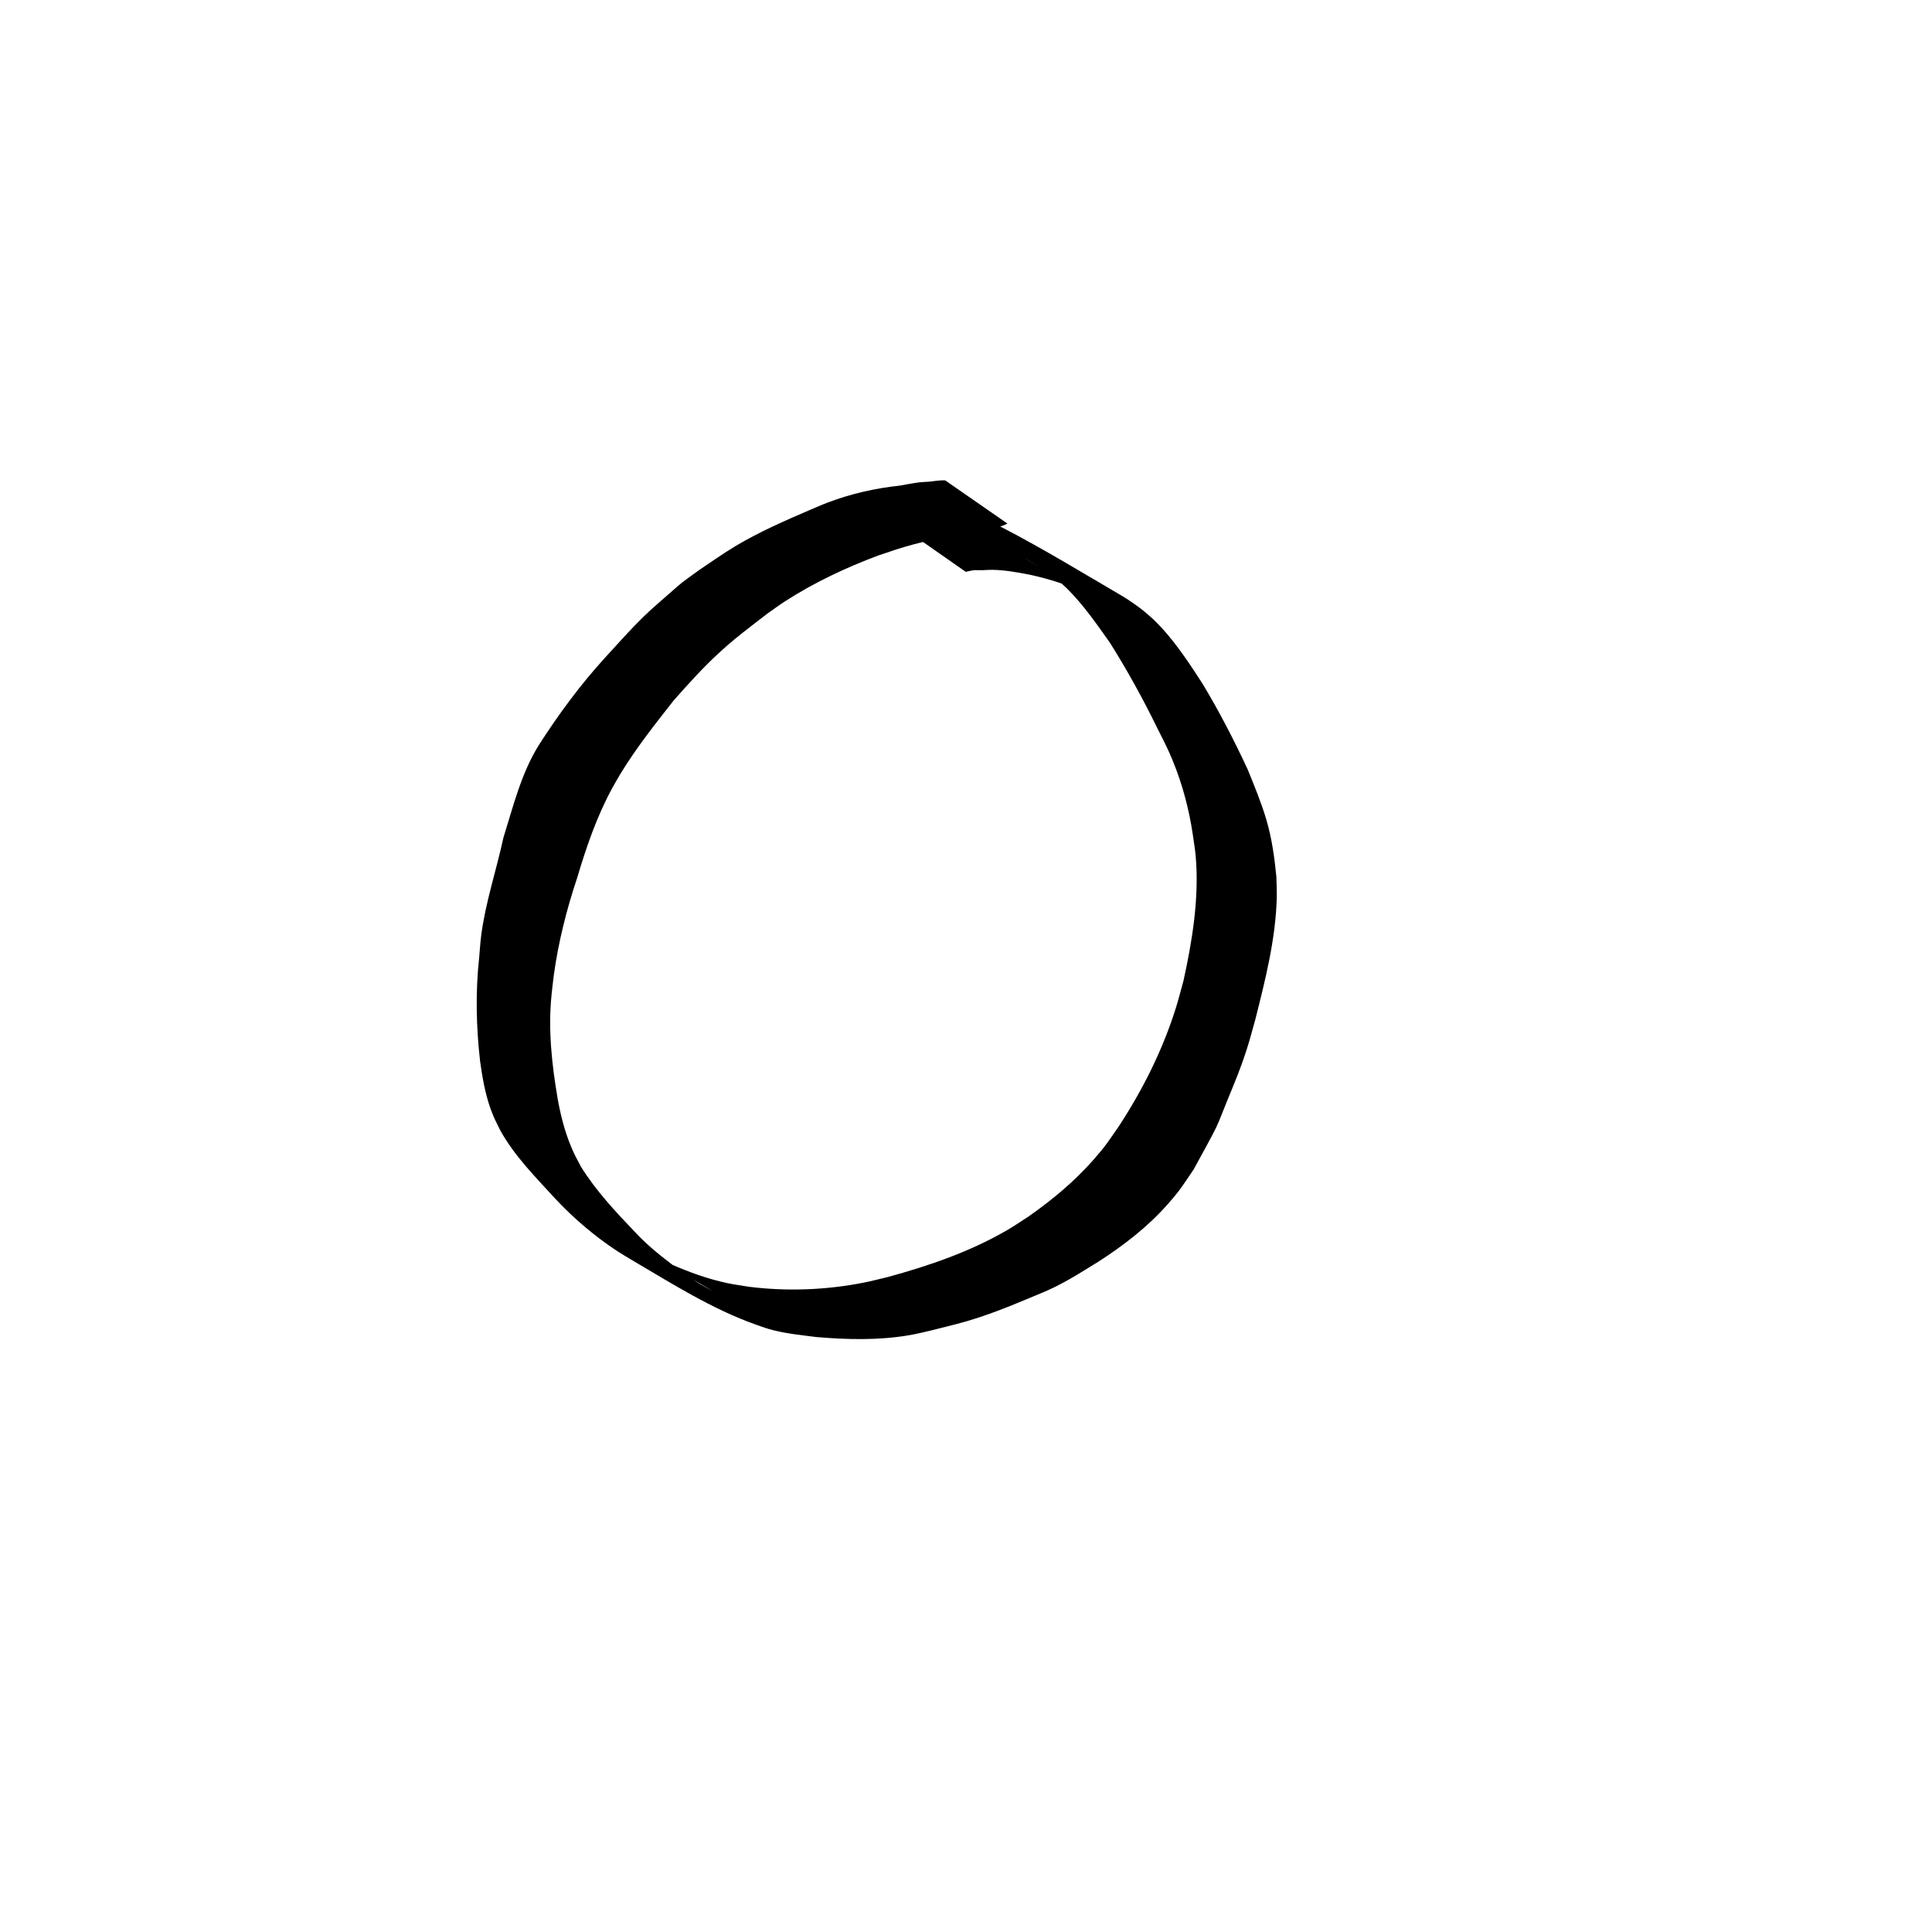
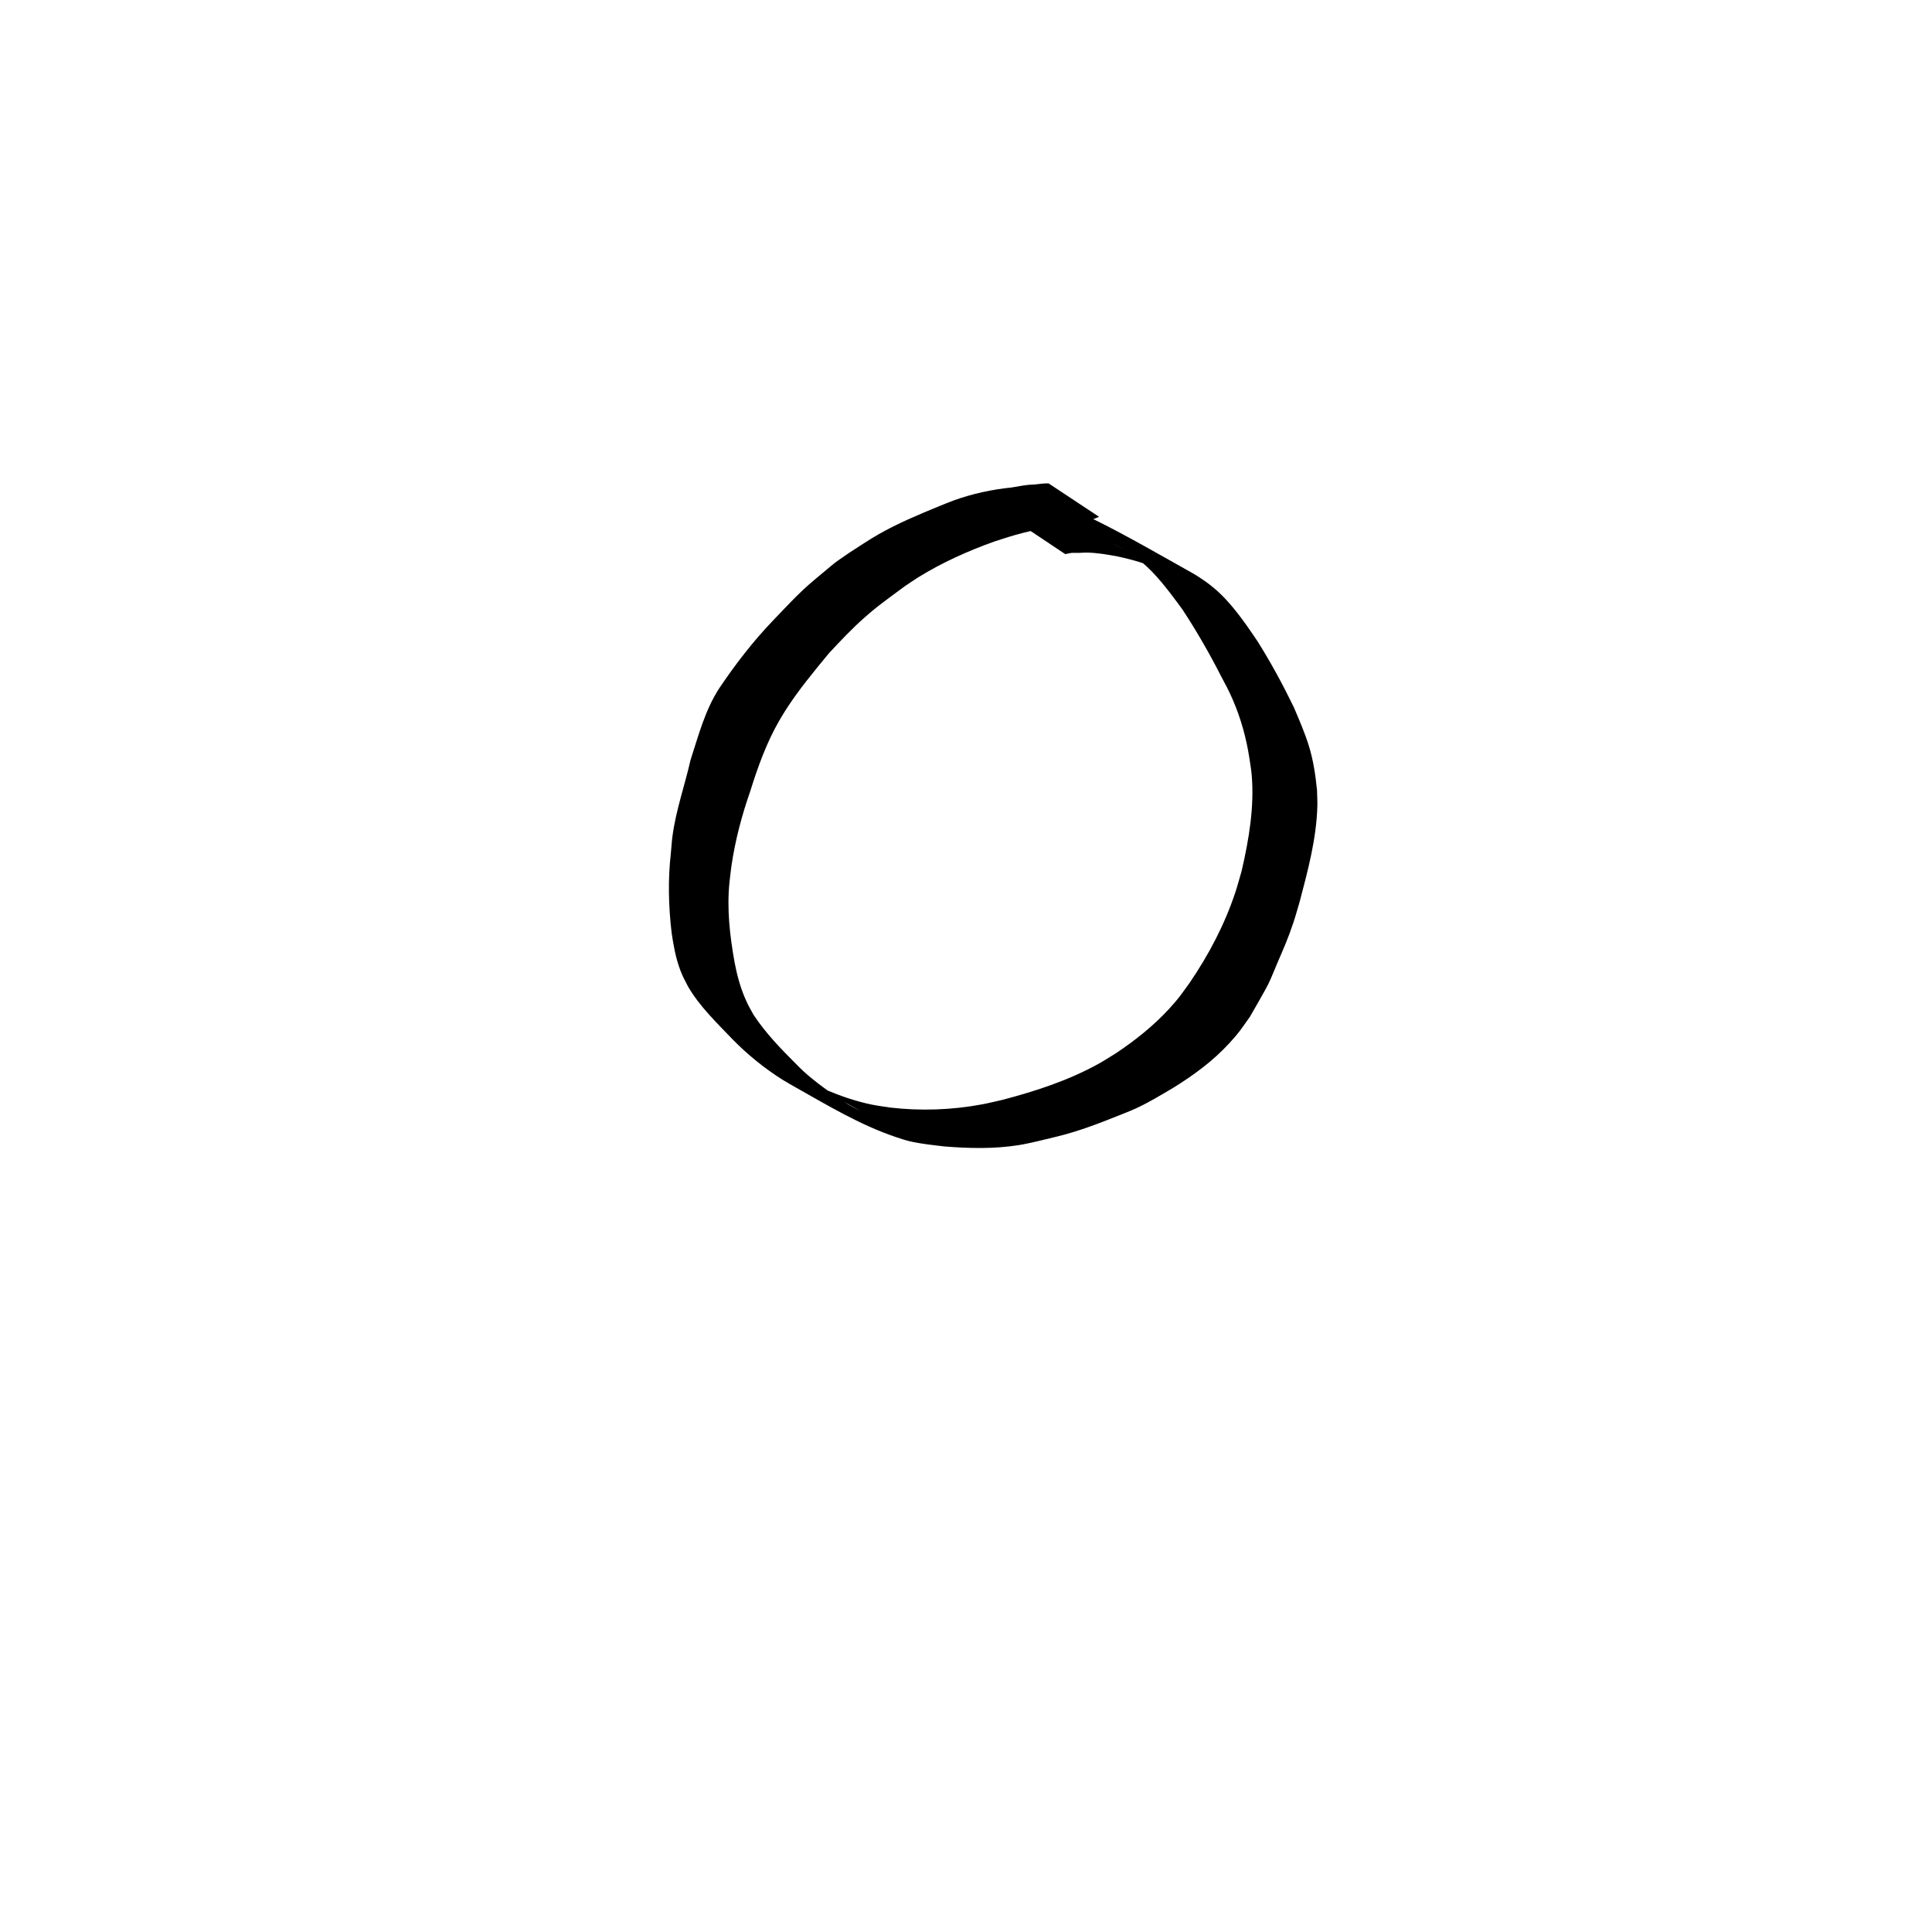
- <svg xmlns="http://www.w3.org/2000/svg" width="1000" height="1000" viewBox="60 0 164 264.583" version="1.1" id="svg1">
+ <svg xmlns="http://www.w3.org/2000/svg" width="1000" height="1000" viewBox="0 0 264.583 264.583" version="1.1" id="svg1">
  <defs id="defs1" />
-   <path style="fill:#000000;stroke-width:0.265" id="path1" d="m 139.156,65.791 c -0.777,-0.052 -1.539,0.119 -2.31,0.182 -0.403,0.033 -0.809,0.033 -1.21,0.08 -0.916,0.108 -1.82,0.303 -2.73,0.455 -3.336,0.356 -6.636,1.103 -9.778,2.288 -0.814,0.307 -1.606,0.667 -2.409,1 -3.5,1.501 -7.023,3.041 -10.3,4.996 -1.486,0.887 -3.525,2.301 -4.959,3.274 -2.881,2.102 -1.791,1.211 -4.532,3.606 -1.925,1.681 -2.575,2.228 -4.361,4.062 -0.863,0.885 -3.205,3.465 -4.05,4.391 -3.359,3.68 -6.308,7.698 -9,11.883 -2.429,3.902 -3.512,8.373 -4.867,12.712 -0.971,4.495 -2.472,8.895 -3.053,13.47 -0.123,0.971 -0.177,1.949 -0.265,2.924 -0.52,4.731 -0.413,9.486 0.123,14.206 0.307,2.202 0.683,4.424 1.435,6.526 0.442,1.235 0.746,1.77 1.325,2.948 1.946,3.524 4.839,6.409 7.534,9.363 2.54,2.714 5.397,5.146 8.505,7.189 0.661,0.435 1.352,0.824 2.027,1.236 5.495,3.233 10.929,6.687 16.961,8.831 0.798,0.284 1.598,0.568 2.42,0.773 1.902,0.474 3.923,0.672 5.858,0.921 4.164,0.354 8.405,0.459 12.546,-0.227 1.906,-0.316 4.71,-1.068 6.57,-1.538 3.45,-0.887 6.763,-2.192 10.039,-3.573 1.109,-0.468 2.234,-0.905 3.316,-1.432 2.259,-1.102 4.024,-2.255 6.158,-3.564 3.463,-2.23 6.757,-4.771 9.488,-7.872 1.785,-2.027 1.995,-2.484 3.522,-4.722 0.558,-1.018 2.637,-4.773 3.114,-5.802 0.536,-1.157 0.973,-2.357 1.456,-3.538 1.146,-2.804 1.848,-4.409 2.771,-7.3 0.405,-1.267 0.732,-2.556 1.099,-3.834 1.386,-5.494 2.81,-11.079 2.961,-16.779 0.025,-0.957 -0.038,-1.915 -0.057,-2.872 -0.255,-2.636 -0.621,-5.272 -1.375,-7.818 -0.694,-2.343 -1.642,-4.625 -2.563,-6.885 -1.858,-3.997 -3.885,-7.924 -6.161,-11.7 -1.693,-2.622 -3.431,-5.27 -5.533,-7.591 -0.387,-0.427 -0.804,-0.825 -1.206,-1.238 -0.45,-0.39 -0.885,-0.797 -1.35,-1.17 -0.728,-0.584 -2.026,-1.504 -2.845,-1.984 -5.426,-3.178 -10.823,-6.469 -16.411,-9.377 -2.509,-1.282 -5.268,-1.915 -7.997,-2.532 -1.119,-0.216 -2.248,-0.371 -3.383,-0.475 -0.334,-0.031 -0.668,-0.088 -1.004,-0.081 -0.823,0.018 -1.5,0.209 -2.3,0.385 -1.333,0.513 -0.638,0.323 -2.09,0.56 0,0 11.681,8.162 11.681,8.162 v 0 c 1.466,-0.311 0.664,-0.209 2.415,-0.229 0.402,-0.015 0.804,-0.051 1.206,-0.045 1.766,0.026 3.527,0.353 5.253,0.69 2.591,0.59 5.154,1.324 7.492,2.625 4.398,2.351 11.507,6.61 -8.169,-4.828 -0.5,-0.291 1.012,0.562 1.504,0.865 1.445,0.888 1.526,1.002 2.862,2.024 0.418,0.378 0.853,0.738 1.254,1.134 2.275,2.249 4.11,4.907 5.949,7.508 2.363,3.763 4.51,7.654 6.459,11.648 0.876,1.74 1.379,2.656 2.123,4.472 1.336,3.261 2.24,6.681 2.753,10.165 0.13,0.97 0.304,1.935 0.389,2.91 0.496,5.682 -0.46,11.576 -1.683,17.104 -0.354,1.258 -0.668,2.529 -1.061,3.775 -1.798,5.695 -4.488,11.063 -7.745,16.058 -1.453,2.084 -1.766,2.657 -3.435,4.561 -2.632,3.001 -5.703,5.569 -8.969,7.85 -0.95,0.607 -1.876,1.253 -2.85,1.822 -5.106,2.983 -10.741,4.918 -16.423,6.468 -1.107,0.257 -2.205,0.551 -3.32,0.77 -5.14,1.012 -10.432,1.211 -15.63,0.572 -1.025,-0.173 -2.059,-0.299 -3.075,-0.518 -2.631,-0.565 -5.165,-1.481 -7.624,-2.562 -0.777,-0.342 -3.021,-1.538 -2.308,-1.078 2.625,1.691 5.37,3.188 8.055,4.781 -0.685,-0.383 -1.387,-0.738 -2.056,-1.149 -1.187,-0.73 -2.642,-1.815 -3.75,-2.657 -1.742,-1.322 -3.426,-2.716 -4.916,-4.324 -2.67,-2.787 -5.342,-5.646 -7.39,-8.934 -0.638,-1.206 -0.843,-1.524 -1.367,-2.779 -0.864,-2.07 -1.415,-4.254 -1.816,-6.456 -0.804,-4.713 -1.337,-9.48 -0.857,-14.264 0.108,-0.938 0.194,-1.88 0.324,-2.815 0.628,-4.502 1.742,-8.922 3.181,-13.23 1.269,-4.252 2.713,-8.482 4.851,-12.387 0.361,-0.627 0.707,-1.264 1.083,-1.882 2.163,-3.556 4.766,-6.835 7.335,-10.1 1.958,-2.205 3.916,-4.391 6.087,-6.392 1.788,-1.648 2.608,-2.271 4.522,-3.769 0.723,-0.566 1.454,-1.123 2.18,-1.685 0.786,-0.547 1.555,-1.12 2.359,-1.641 4.019,-2.602 8.388,-4.653 12.864,-6.328 1.889,-0.63 2.874,-0.993 4.757,-1.499 2.432,-0.654 4.923,-1.041 7.386,-1.549 1.862,-0.286 3.803,-0.45 5.511,-1.312 z" />
+   <path style="fill:#000000;stroke-width:0.21" id="path1" d="m 143.608,66.204 c -0.629,-0.04 -1.248,0.092 -1.872,0.141 -0.327,0.025 -0.655,0.025 -0.981,0.062 -0.743,0.084 -1.475,0.235 -2.213,0.352 -2.703,0.276 -5.378,0.853 -7.925,1.771 -0.659,0.238 -1.302,0.516 -1.953,0.774 -2.836,1.162 -5.692,2.353 -8.348,3.867 -1.204,0.686 -2.857,1.781 -4.019,2.534 -2.335,1.627 -1.452,0.937 -3.673,2.791 -1.56,1.301 -2.087,1.724 -3.535,3.143 -0.699,0.685 -2.597,2.682 -3.282,3.398 -2.723,2.848 -5.113,5.958 -7.294,9.197 -1.968,3.02 -2.847,6.481 -3.944,9.838 -0.787,3.479 -2.003,6.885 -2.474,10.425 -0.1,0.751 -0.143,1.509 -0.215,2.263 -0.421,3.661 -0.335,7.342 0.1,10.995 0.249,1.705 0.553,3.424 1.163,5.051 0.358,0.956 0.605,1.37 1.074,2.281 1.577,2.728 3.922,4.961 6.106,7.247 2.058,2.1 4.374,3.983 6.893,5.564 0.536,0.336 1.095,0.638 1.643,0.957 4.453,2.502 8.858,5.176 13.746,6.835 0.647,0.22 1.295,0.44 1.961,0.598 1.541,0.367 3.179,0.52 4.748,0.713 3.375,0.274 6.812,0.355 10.168,-0.175 1.545,-0.244 3.817,-0.826 5.325,-1.191 2.796,-0.687 5.481,-1.697 8.137,-2.765 0.899,-0.362 1.81,-0.7 2.687,-1.109 1.831,-0.853 3.262,-1.745 4.991,-2.758 2.807,-1.726 5.476,-3.692 7.69,-6.093 1.447,-1.569 1.617,-1.922 2.855,-3.655 0.452,-0.788 2.137,-3.694 2.524,-4.491 0.435,-0.895 0.789,-1.824 1.18,-2.738 0.929,-2.171 1.498,-3.413 2.246,-5.65 0.328,-0.98 0.594,-1.978 0.89,-2.968 1.123,-4.252 2.277,-8.575 2.4,-12.986 0.021,-0.741 -0.031,-1.482 -0.046,-2.223 -0.206,-2.04 -0.503,-4.08 -1.114,-6.051 -0.563,-1.814 -1.331,-3.58 -2.077,-5.329 -1.506,-3.094 -3.149,-6.133 -4.993,-9.056 -1.372,-2.029 -2.781,-4.079 -4.485,-5.875 -0.313,-0.331 -0.652,-0.639 -0.978,-0.958 -0.365,-0.302 -0.718,-0.617 -1.094,-0.905 -0.59,-0.452 -1.642,-1.164 -2.306,-1.536 -4.398,-2.46 -8.771,-5.007 -13.3,-7.258 -2.034,-0.992 -4.269,-1.482 -6.481,-1.96 -0.907,-0.167 -1.822,-0.287 -2.742,-0.368 -0.271,-0.024 -0.541,-0.068 -0.813,-0.063 -0.667,0.014 -1.216,0.162 -1.864,0.298 -1.081,0.397 -0.517,0.25 -1.694,0.433 0,0 9.467,6.317 9.467,6.317 v 0 c 1.188,-0.24 0.538,-0.162 1.957,-0.177 0.326,-0.012 0.652,-0.039 0.978,-0.035 1.431,0.02 2.858,0.273 4.257,0.534 2.1,0.457 4.177,1.025 6.072,2.031 3.565,1.819 9.326,5.116 -6.621,-3.736 -0.405,-0.225 0.82,0.435 1.219,0.669 1.171,0.687 1.236,0.776 2.32,1.566 0.339,0.293 0.691,0.571 1.016,0.878 1.844,1.74 3.331,3.798 4.821,5.811 1.916,2.913 3.655,5.924 5.235,9.015 0.71,1.347 1.117,2.056 1.72,3.461 1.083,2.524 1.815,5.17 2.231,7.867 0.105,0.751 0.246,1.498 0.315,2.252 0.402,4.397 -0.372,8.959 -1.364,13.238 -0.287,0.974 -0.541,1.957 -0.86,2.922 -1.457,4.407 -3.637,8.562 -6.277,12.428 -1.177,1.613 -1.431,2.057 -2.784,3.53 -2.133,2.323 -4.622,4.31 -7.269,6.076 -0.77,0.47 -1.521,0.97 -2.31,1.41 -4.138,2.309 -8.705,3.807 -13.31,5.006 -0.897,0.199 -1.787,0.426 -2.691,0.596 -4.166,0.783 -8.455,0.937 -12.668,0.443 -0.831,-0.134 -1.668,-0.232 -2.492,-0.401 -2.132,-0.438 -4.186,-1.147 -6.179,-1.983 -0.63,-0.264 -2.449,-1.19 -1.87,-0.835 2.127,1.309 4.352,2.467 6.528,3.701 -0.555,-0.296 -1.124,-0.571 -1.666,-0.889 -0.962,-0.565 -2.141,-1.404 -3.039,-2.056 -1.411,-1.024 -2.777,-2.102 -3.984,-3.347 -2.164,-2.157 -4.33,-4.37 -5.99,-6.914 -0.517,-0.933 -0.683,-1.18 -1.108,-2.151 -0.7,-1.602 -1.147,-3.292 -1.472,-4.996 -0.652,-3.647 -1.084,-7.337 -0.695,-11.04 0.088,-0.726 0.157,-1.455 0.263,-2.179 0.509,-3.484 1.412,-6.905 2.578,-10.239 1.029,-3.291 2.199,-6.565 3.931,-9.587 0.293,-0.486 0.573,-0.978 0.878,-1.457 1.753,-2.753 3.863,-5.29 5.945,-7.817 1.587,-1.706 3.174,-3.398 4.933,-4.947 1.449,-1.276 2.114,-1.757 3.665,-2.917 0.586,-0.438 1.178,-0.869 1.767,-1.304 0.637,-0.423 1.261,-0.867 1.912,-1.27 3.257,-2.014 6.798,-3.601 10.425,-4.898 1.531,-0.488 2.33,-0.768 3.856,-1.16 1.971,-0.506 3.99,-0.805 5.986,-1.199 1.509,-0.222 3.082,-0.349 4.467,-1.015 z" />
</svg>
